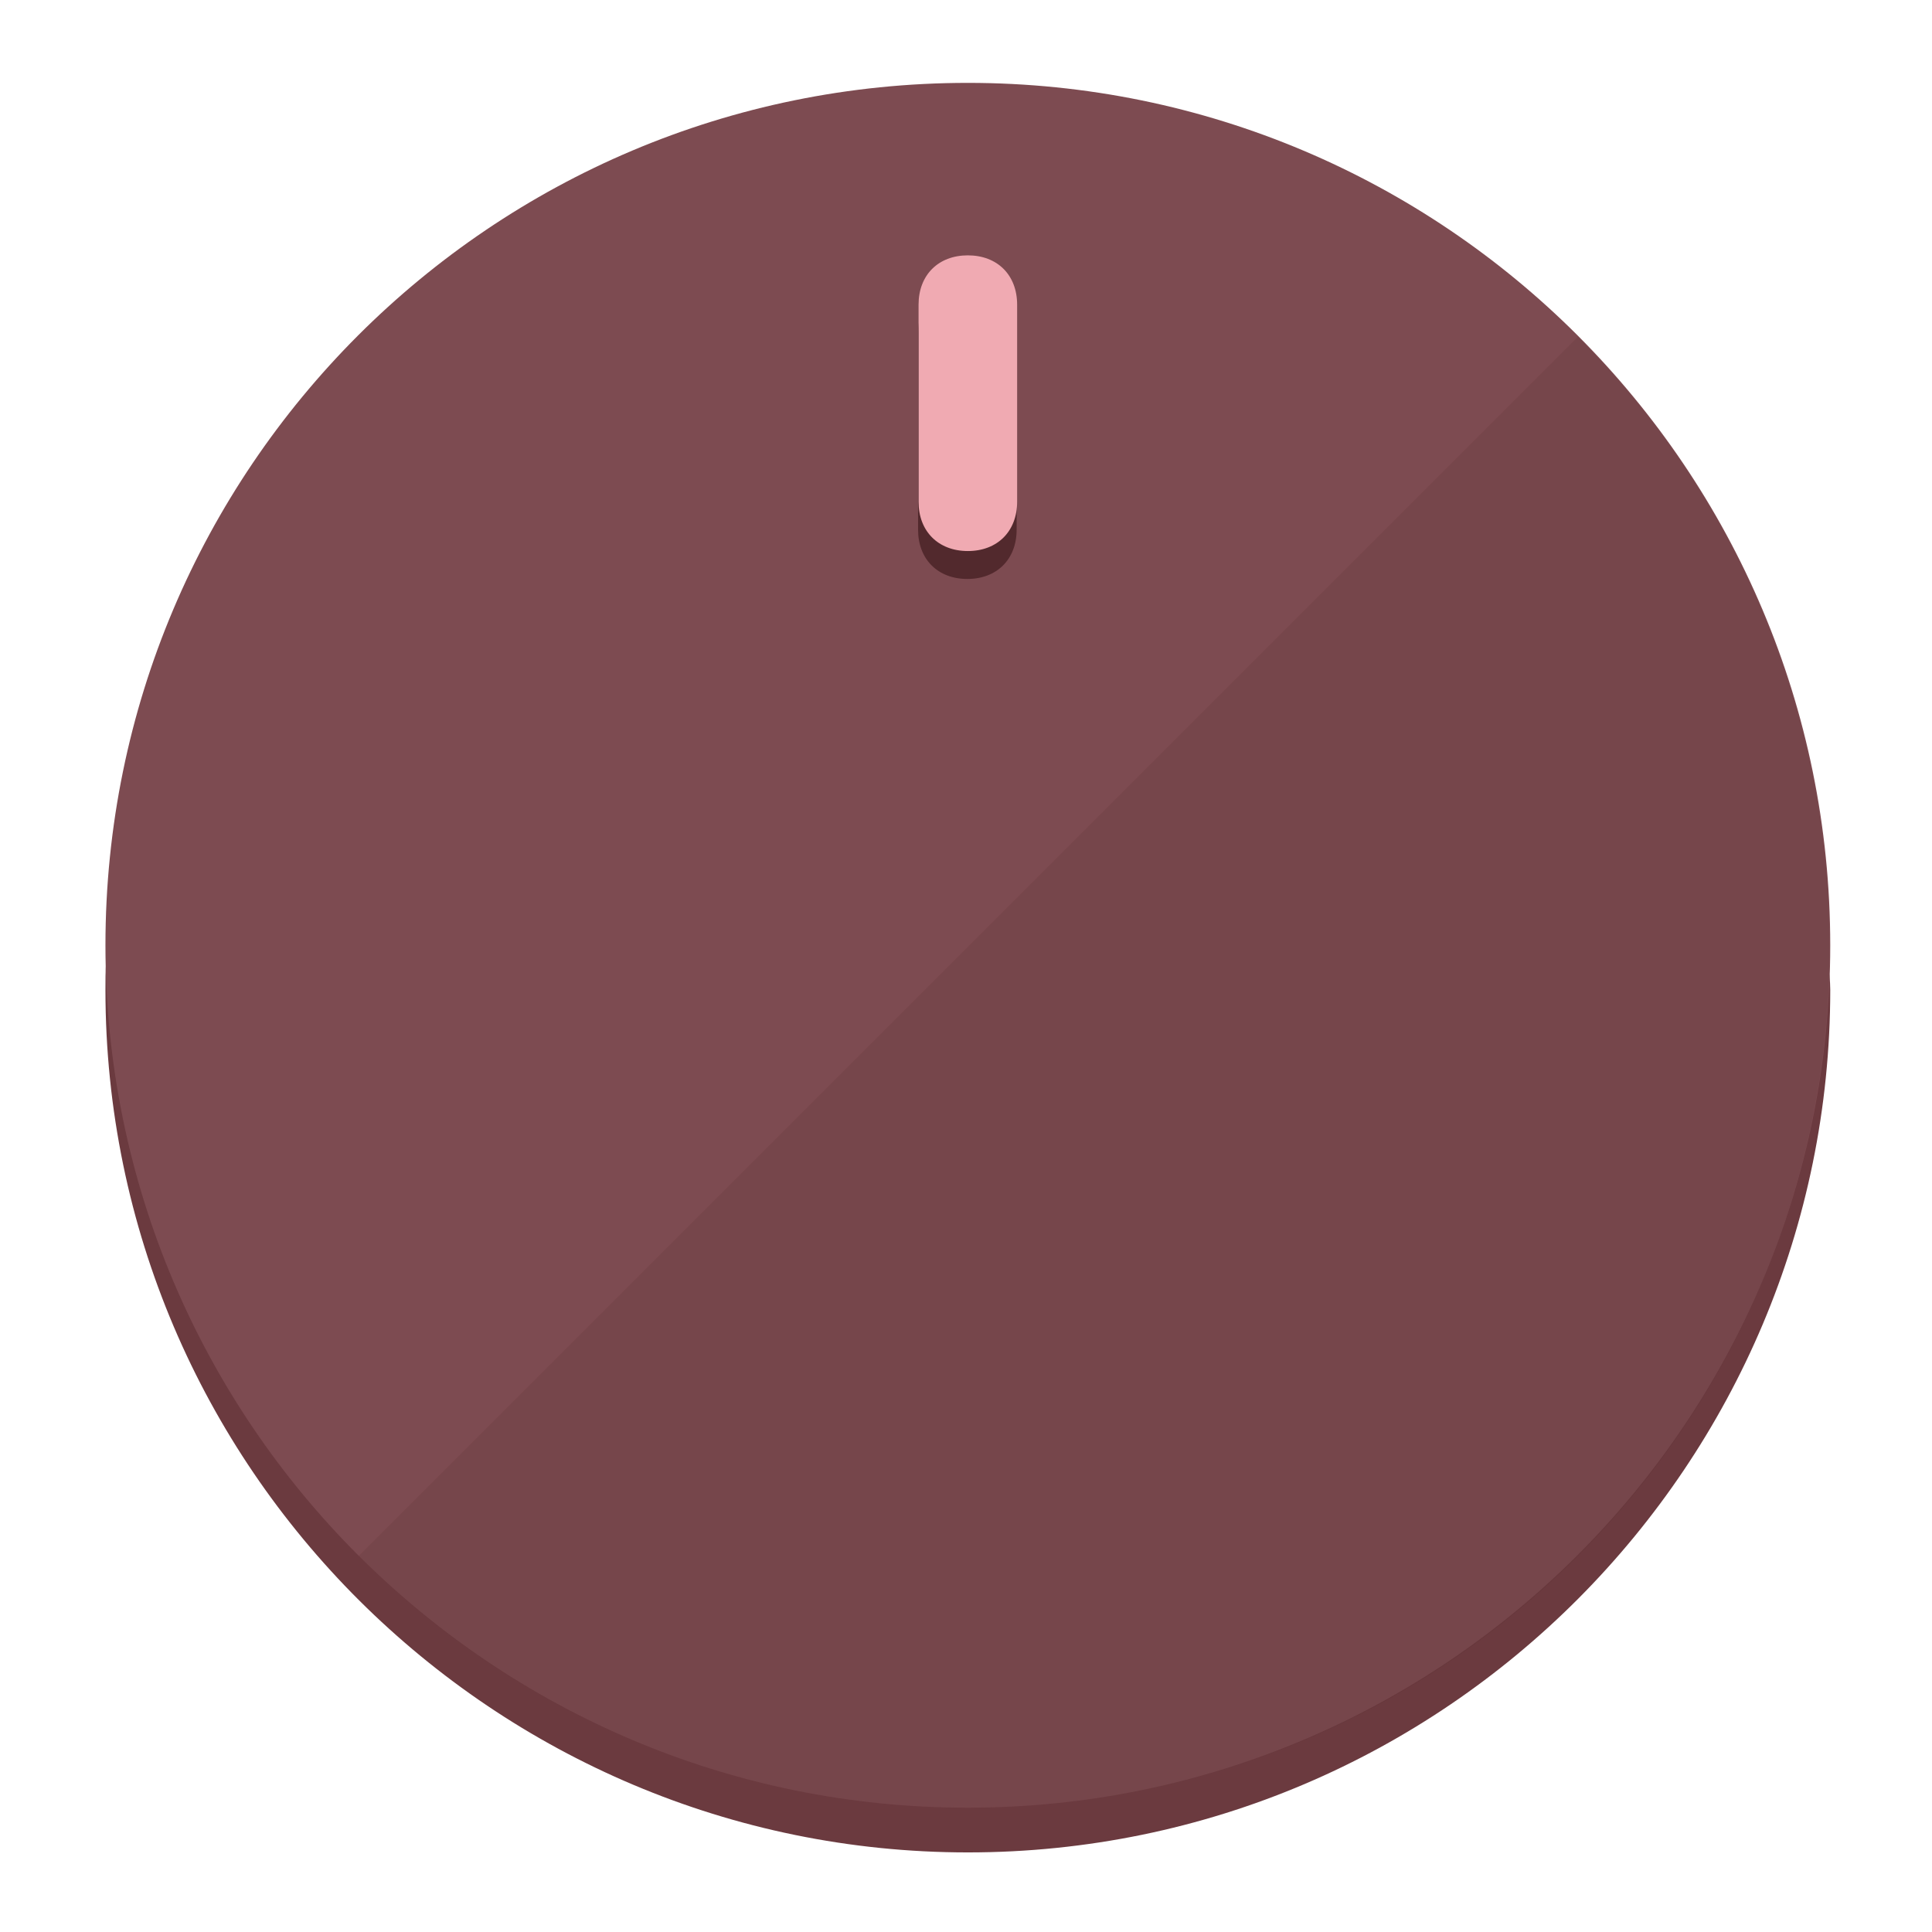
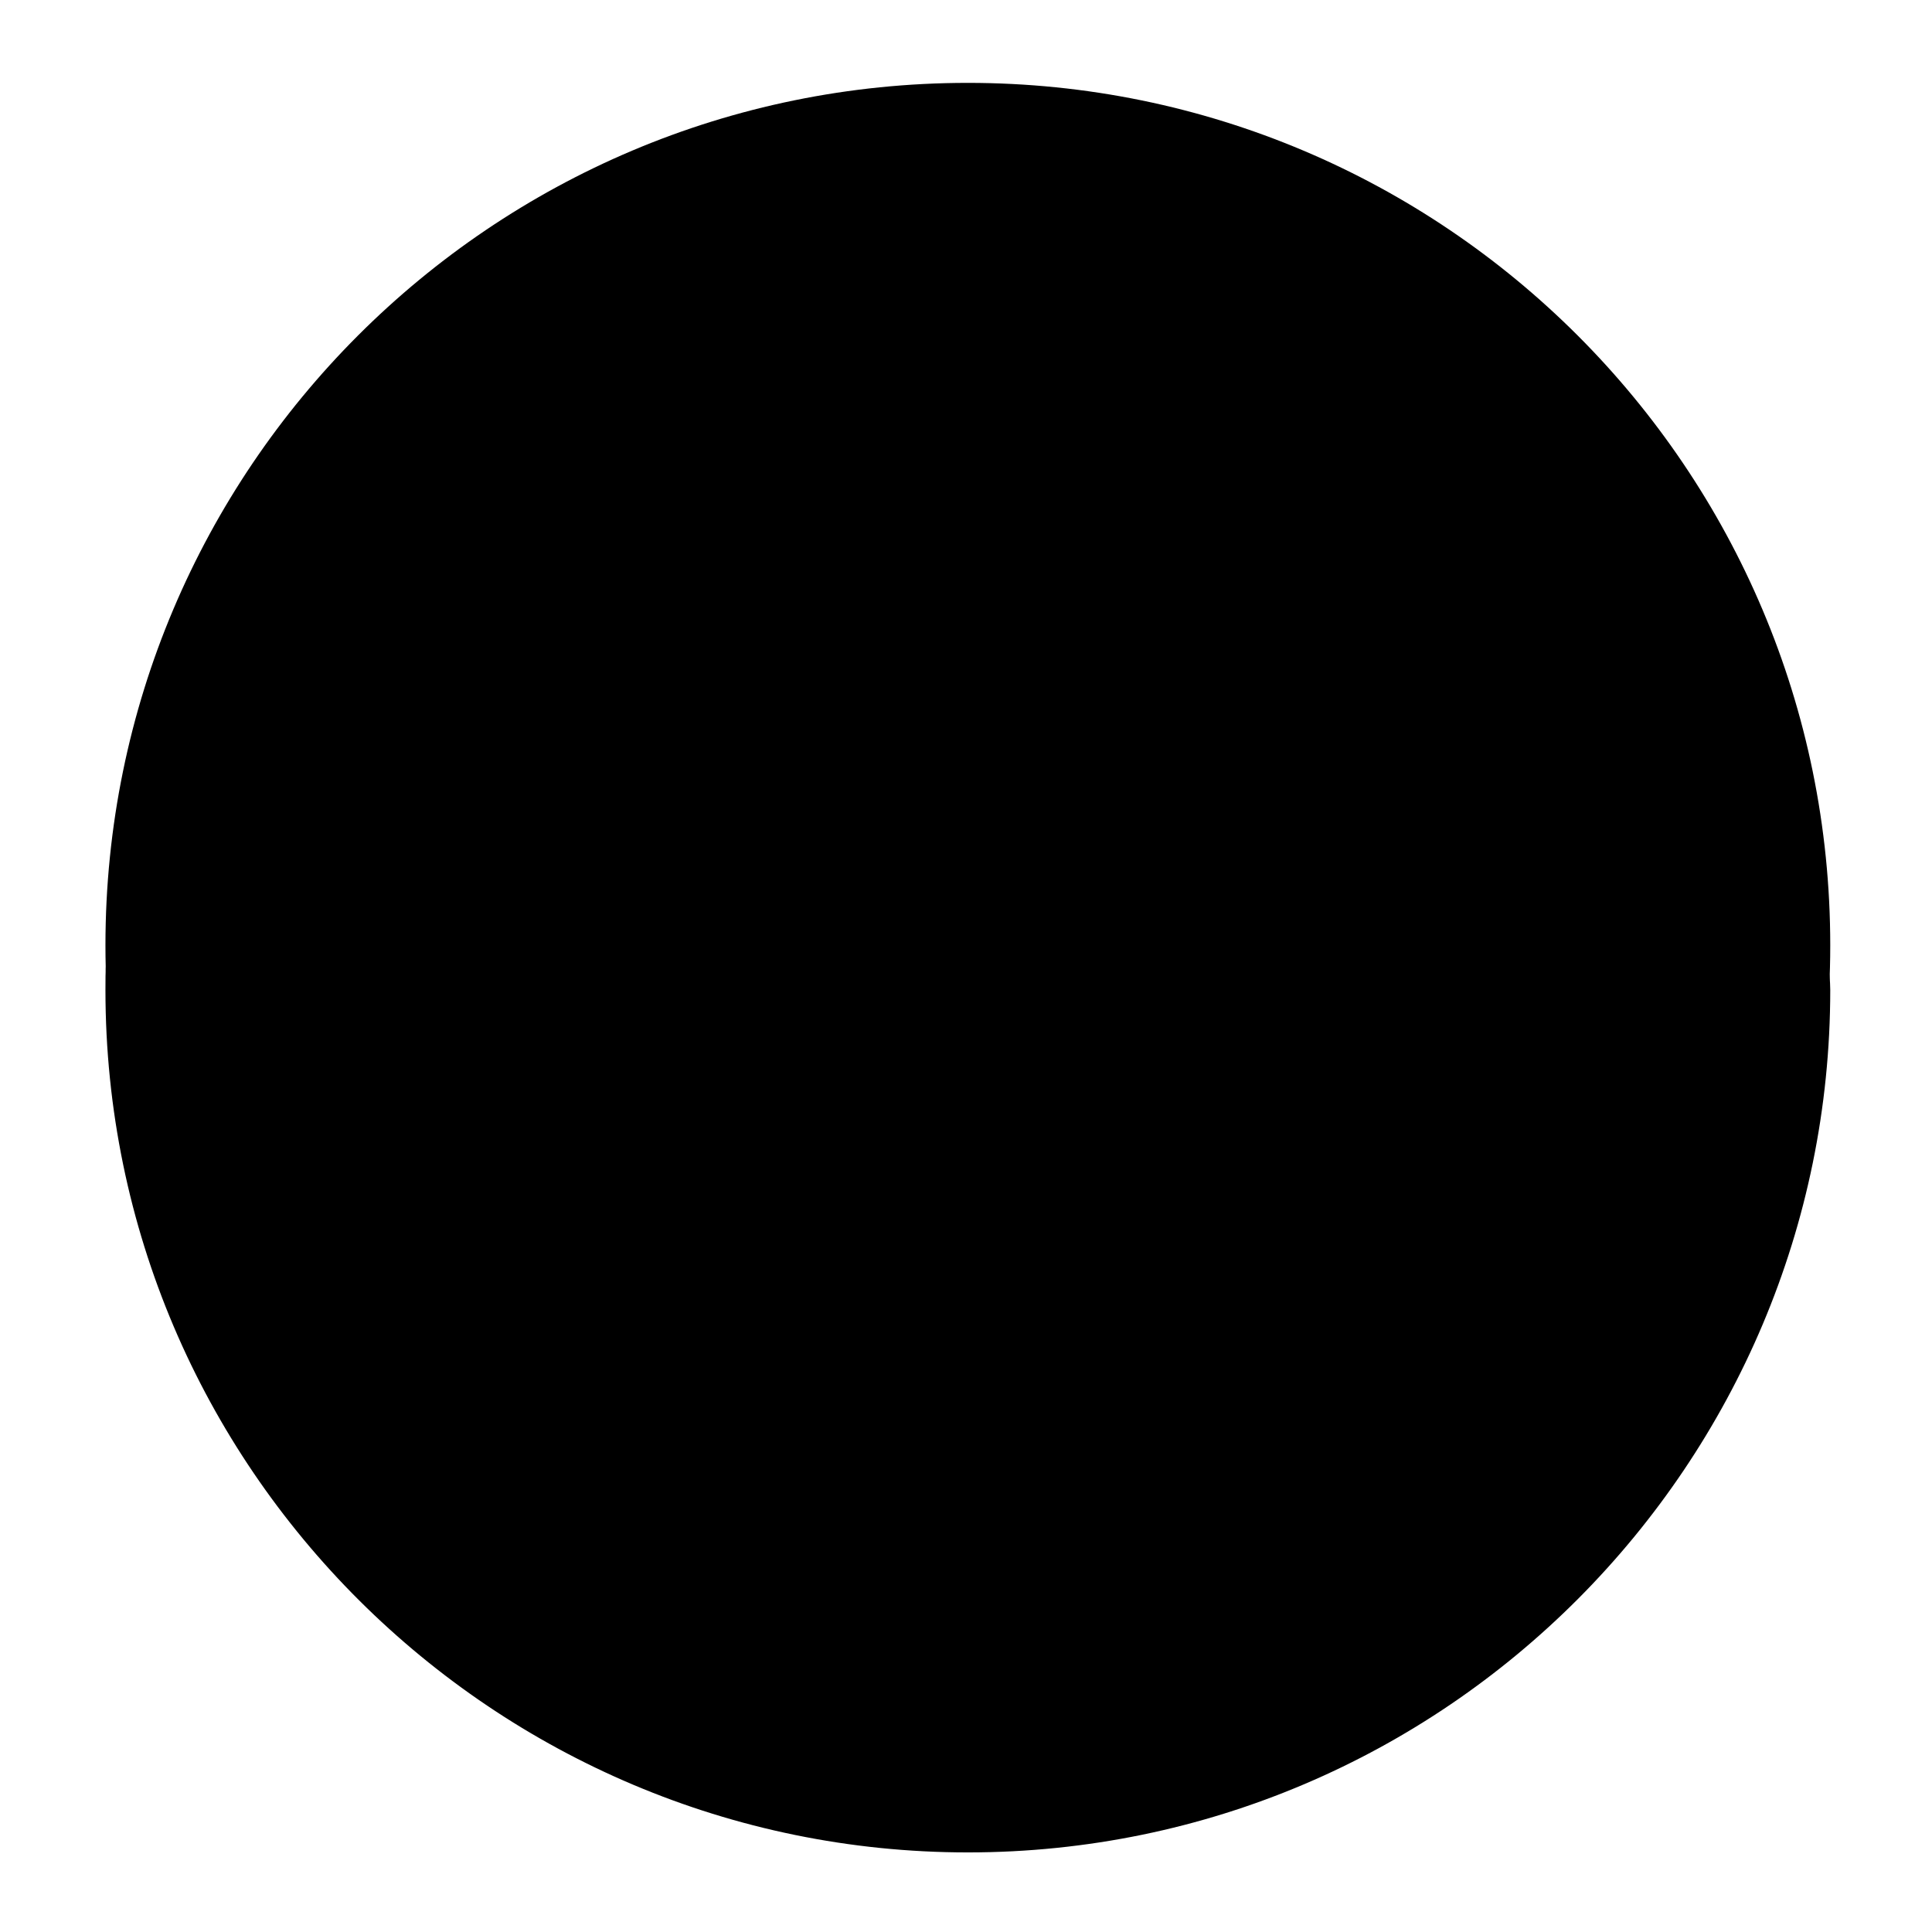
<svg xmlns="http://www.w3.org/2000/svg" height="120px" width="120px" version="1.1" id="Layer_1" viewBox="0 0 496.8 496.8" xml:space="preserve">
  <defs id="defs23" />
  <g id="g3158">
-     <path style="display:inline;fill:#6B3A3F;fill-opacity:1;stroke-width:1.584" d="m 248.875,445.92 c 116.582,0 212.89,-91.238 220.493,-205.286 0,5.069 1.267,8.87 1.267,13.939 0,121.651 -98.842,221.76 -221.76,221.76 -121.651,0 -221.76,-98.842 -221.76,-221.76 0,-5.069 0,-8.87 1.267,-13.939 7.603,114.048 103.91,205.286 220.493,205.286 z" id="path8" />
-     <circle style="display:inline;fill:#7D4B51;fill-opacity:1;stroke-width:1.584" cx="248.875" cy="243.071" r="221.76" id="circle12" />
-     <path style="display:inline;fill:#52292D;fill-opacity:0.154;stroke-width:1.587" d="m 405.744,86.606 c 86.308,86.308 86.308,227.193 0,313.5 -86.308,86.308 -227.193,86.308 -313.5,0" id="path14" />
+     <path style="display:inline;fill:#;fill-opacity:1;stroke-width:1.584" d="m 248.875,445.92 c 116.582,0 212.89,-91.238 220.493,-205.286 0,5.069 1.267,8.87 1.267,13.939 0,121.651 -98.842,221.76 -221.76,221.76 -121.651,0 -221.76,-98.842 -221.76,-221.76 0,-5.069 0,-8.87 1.267,-13.939 7.603,114.048 103.91,205.286 220.493,205.286 z" id="path8" />
+     <circle style="display:inline;fill:#;fill-opacity:1;stroke-width:1.584" cx="248.875" cy="243.071" r="221.76" id="circle12" />
+     <path style="display:inline;fill:#;fill-opacity:0.154;stroke-width:1.587" d="m 405.744,86.606 c 86.308,86.308 86.308,227.193 0,313.5 -86.308,86.308 -227.193,86.308 -313.5,0" id="path14" />
  </g>
  <g id="g3198">
    <circle style="display:none;fill:#000000;fill-opacity:0;stroke-width:1.584" cx="248.467" cy="243.582" r="221.76" id="circle12-3" />
-     <path style="display:inline;fill:#52292D;fill-opacity:1;stroke-width:1.584" d="m 261.42,136.204 c 0,7.603 -5.069,12.672 -12.672,12.672 v 0 c -7.603,0 -12.672,-5.069 -12.672,-12.672 l -1e-5,-50.688 c 3e-5,-7.603 5.069,-12.672 12.672,-12.672 v 0 c 7.603,-1.4e-5 12.672,5.069 12.672,12.672 z" id="path3789" />
-     <path style="display:inline;fill:#F0AAB2;stroke-width:1.584" d="m 261.547,129.023 c -10e-6,7.603 -5.069,12.672 -12.672,12.672 v 0 c -7.603,1e-5 -12.672,-5.069 -12.672,-12.672 l 10e-6,-50.688 c -10e-6,-7.603 5.069,-12.672 12.672,-12.672 v 0 c 7.603,-3e-6 12.672,5.069 12.672,12.672 z" id="path915" />
+     <path style="display:inline;fill:#;fill-opacity:1;stroke-width:1.584" d="m 261.42,136.204 c 0,7.603 -5.069,12.672 -12.672,12.672 v 0 c -7.603,0 -12.672,-5.069 -12.672,-12.672 l -1e-5,-50.688 c 3e-5,-7.603 5.069,-12.672 12.672,-12.672 v 0 c 7.603,-1.4e-5 12.672,5.069 12.672,12.672 z" id="path3789" />
+     <path style="display:inline;fill:#;stroke-width:1.584" d="m 261.547,129.023 c -10e-6,7.603 -5.069,12.672 -12.672,12.672 v 0 c -7.603,1e-5 -12.672,-5.069 -12.672,-12.672 l 10e-6,-50.688 c -10e-6,-7.603 5.069,-12.672 12.672,-12.672 v 0 c 7.603,-3e-6 12.672,5.069 12.672,12.672 z" id="path915" />
  </g>
</svg>
